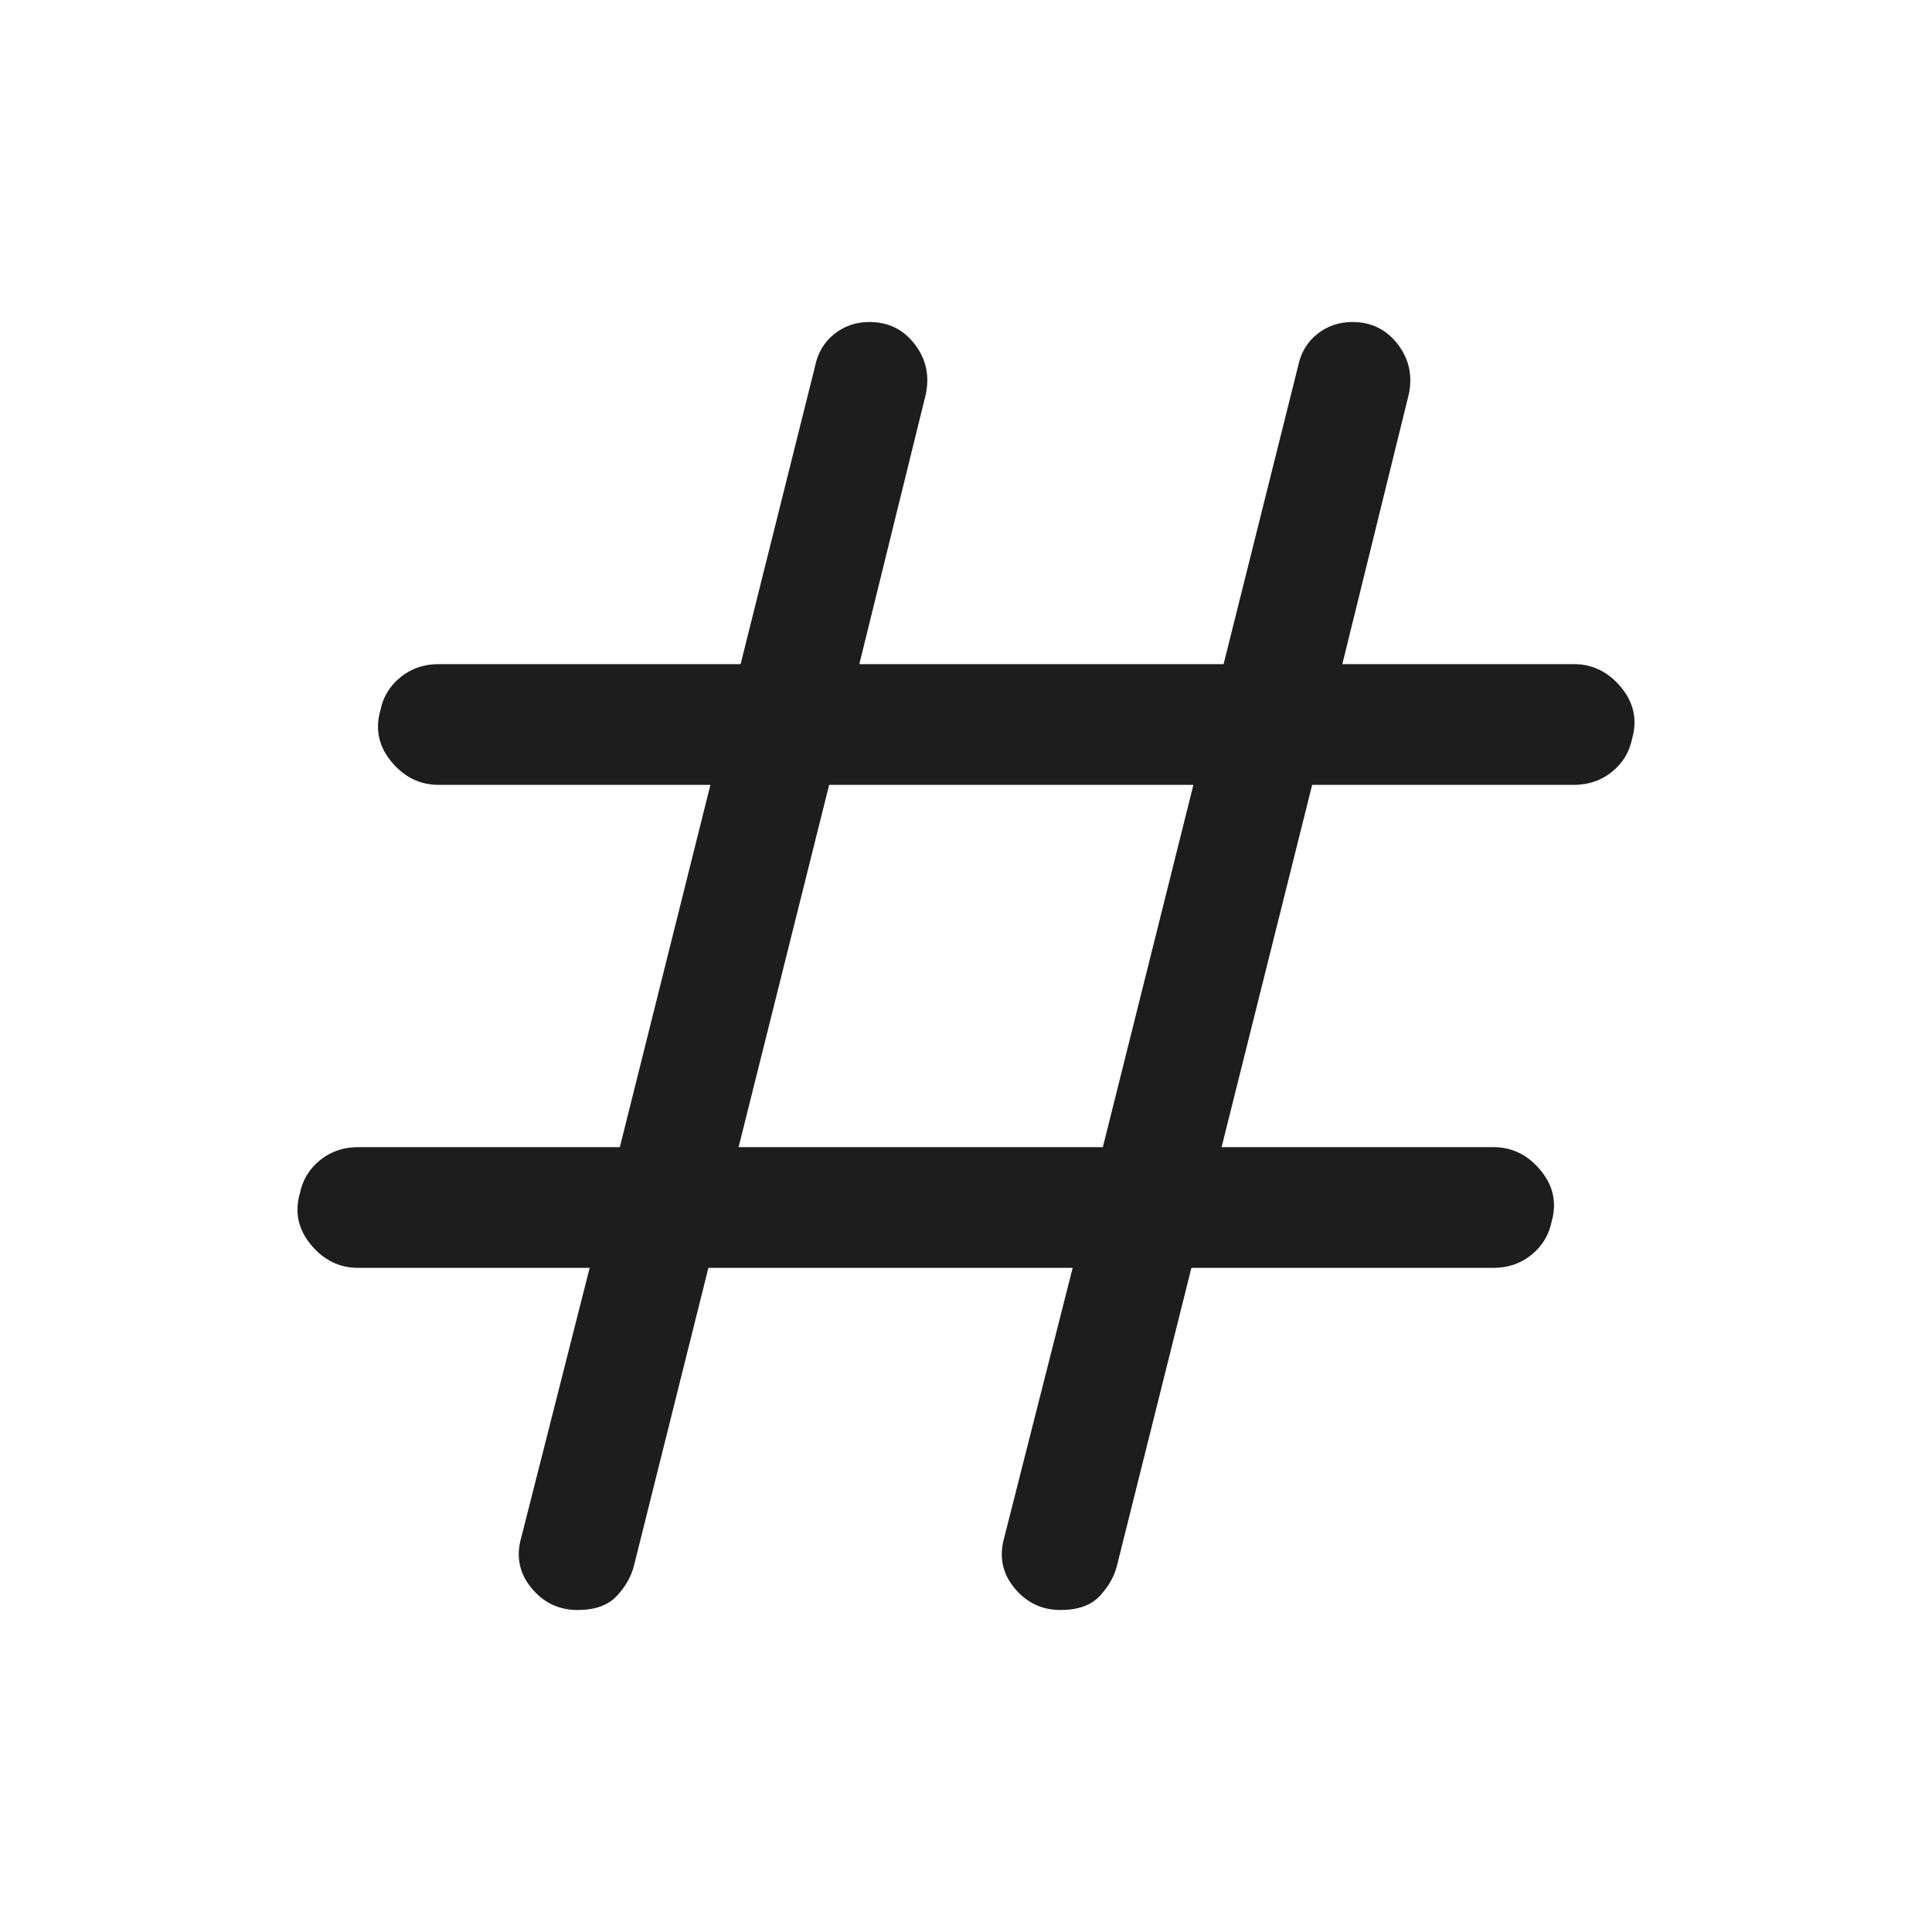
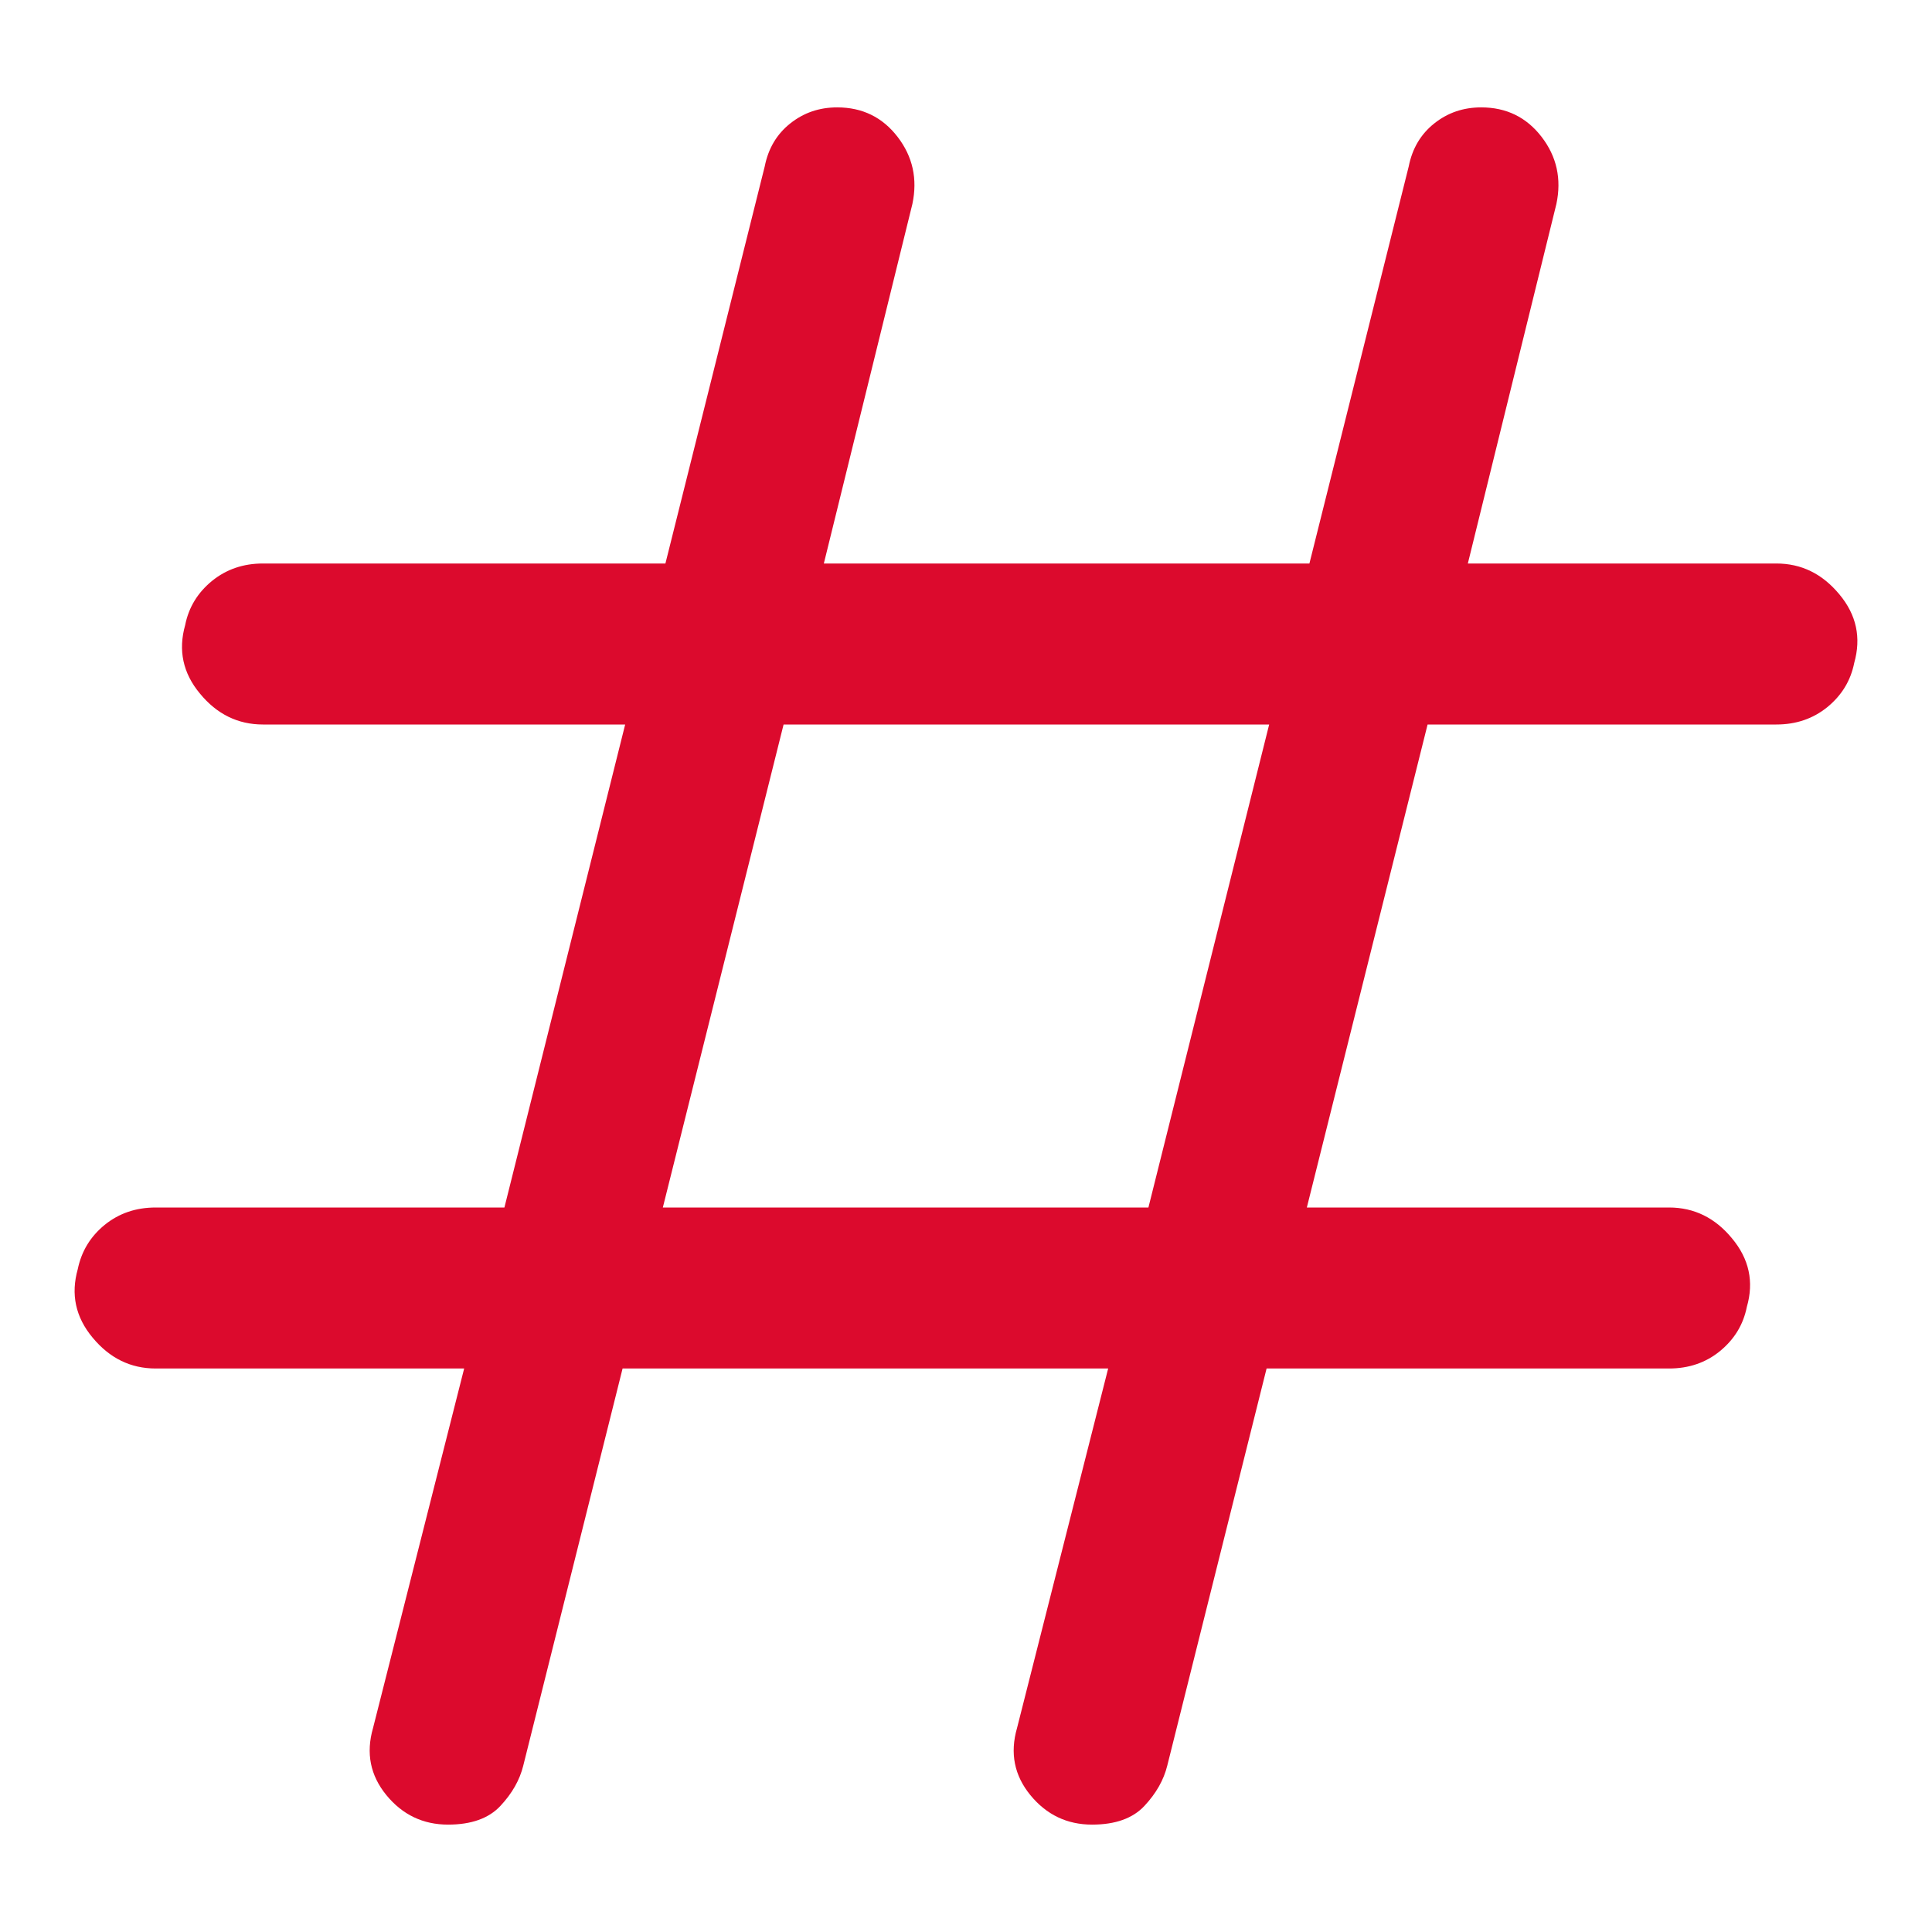
- <svg xmlns="http://www.w3.org/2000/svg" width="48" height="48" viewBox="0 0 48 48" fill="none">
-   <path d="M14.35 40C13.883 40 13.5 39.817 13.2 39.45C12.9 39.083 12.817 38.667 12.95 38.2L14.65 31.5H8.9C8.433 31.5 8.042 31.308 7.725 30.925C7.408 30.542 7.317 30.117 7.45 29.65C7.517 29.317 7.683 29.042 7.95 28.825C8.217 28.608 8.533 28.5 8.9 28.5H15.4L17.65 19.5H10.9C10.433 19.5 10.042 19.308 9.725 18.925C9.408 18.542 9.317 18.117 9.45 17.65C9.517 17.317 9.683 17.042 9.95 16.825C10.217 16.608 10.533 16.5 10.9 16.5H18.4L20.25 9.1C20.317 8.767 20.475 8.5 20.725 8.3C20.975 8.1 21.267 8 21.6 8C22.067 8 22.442 8.183 22.725 8.55C23.008 8.917 23.1 9.333 23 9.8L21.35 16.5H30.4L32.25 9.1C32.317 8.767 32.475 8.5 32.725 8.3C32.975 8.1 33.267 8 33.6 8C34.066 8 34.441 8.183 34.725 8.55C35.008 8.917 35.1 9.333 35 9.8L33.35 16.5H39.1C39.566 16.5 39.958 16.692 40.275 17.075C40.592 17.458 40.683 17.883 40.55 18.35C40.483 18.683 40.317 18.958 40.05 19.175C39.783 19.392 39.467 19.5 39.1 19.5H32.6L30.35 28.5H37.1C37.566 28.5 37.958 28.692 38.275 29.075C38.592 29.458 38.683 29.883 38.55 30.35C38.483 30.683 38.316 30.958 38.05 31.175C37.783 31.392 37.467 31.5 37.1 31.5H29.6L27.75 38.9C27.683 39.167 27.542 39.417 27.325 39.65C27.108 39.883 26.783 40 26.35 40C25.883 40 25.5 39.817 25.2 39.45C24.9 39.083 24.817 38.667 24.95 38.2L26.65 31.5H17.6L15.75 38.9C15.683 39.167 15.542 39.417 15.325 39.65C15.108 39.883 14.783 40 14.35 40ZM18.35 28.5H27.4L29.65 19.5H20.6L18.35 28.5Z" fill="#1D1D1D" />
+ <svg xmlns="http://www.w3.org/2000/svg" width="12" height="12" viewBox="0 0 12 12" fill="none">
+   <path d="M2.783 11.333C2.628 11.333 2.5 11.272 2.4 11.15C2.3 11.028 2.272 10.889 2.317 10.733L2.883 8.5H0.967C0.811 8.5 0.681 8.436 0.575 8.308C0.469 8.181 0.439 8.039 0.483 7.883C0.506 7.772 0.561 7.681 0.65 7.608C0.739 7.536 0.844 7.5 0.967 7.5H3.133L3.883 4.5H1.633C1.478 4.5 1.347 4.436 1.242 4.308C1.136 4.181 1.106 4.039 1.15 3.883C1.172 3.772 1.228 3.681 1.317 3.608C1.406 3.536 1.511 3.5 1.633 3.5H4.133L4.75 1.033C4.772 0.922 4.825 0.833 4.908 0.767C4.992 0.7 5.089 0.667 5.2 0.667C5.356 0.667 5.481 0.728 5.575 0.85C5.669 0.972 5.7 1.111 5.667 1.267L5.117 3.5H8.133L8.75 1.033C8.772 0.922 8.825 0.833 8.908 0.767C8.992 0.7 9.089 0.667 9.2 0.667C9.356 0.667 9.481 0.728 9.575 0.85C9.669 0.972 9.7 1.111 9.667 1.267L9.117 3.5H11.033C11.189 3.5 11.319 3.564 11.425 3.692C11.531 3.819 11.561 3.961 11.517 4.117C11.495 4.228 11.439 4.319 11.35 4.392C11.261 4.464 11.156 4.5 11.033 4.5H8.867L8.117 7.5H10.367C10.522 7.5 10.653 7.564 10.758 7.692C10.864 7.819 10.895 7.961 10.85 8.117C10.828 8.228 10.772 8.319 10.683 8.392C10.595 8.464 10.489 8.5 10.367 8.5H7.867L7.25 10.967C7.228 11.056 7.181 11.139 7.108 11.217C7.036 11.294 6.928 11.333 6.783 11.333C6.628 11.333 6.5 11.272 6.4 11.15C6.3 11.028 6.272 10.889 6.317 10.733L6.883 8.5H3.867L3.25 10.967C3.228 11.056 3.181 11.139 3.108 11.217C3.036 11.294 2.928 11.333 2.783 11.333ZM4.117 7.5H7.133L7.883 4.5H4.867L4.117 7.5Z" fill="#DC0A2D" />
</svg>
